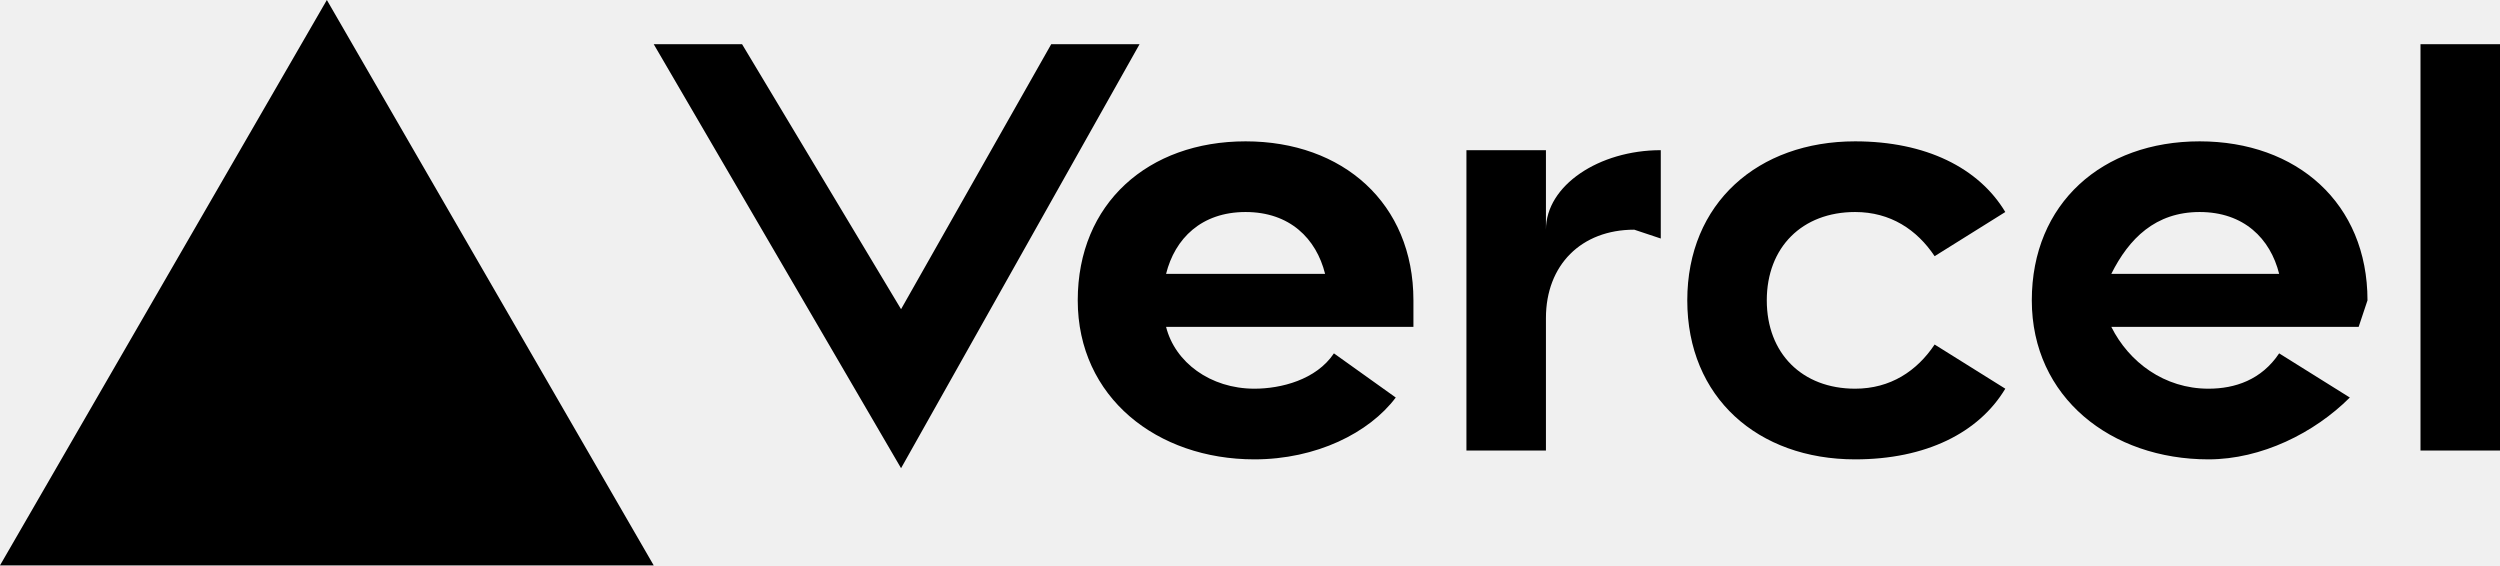
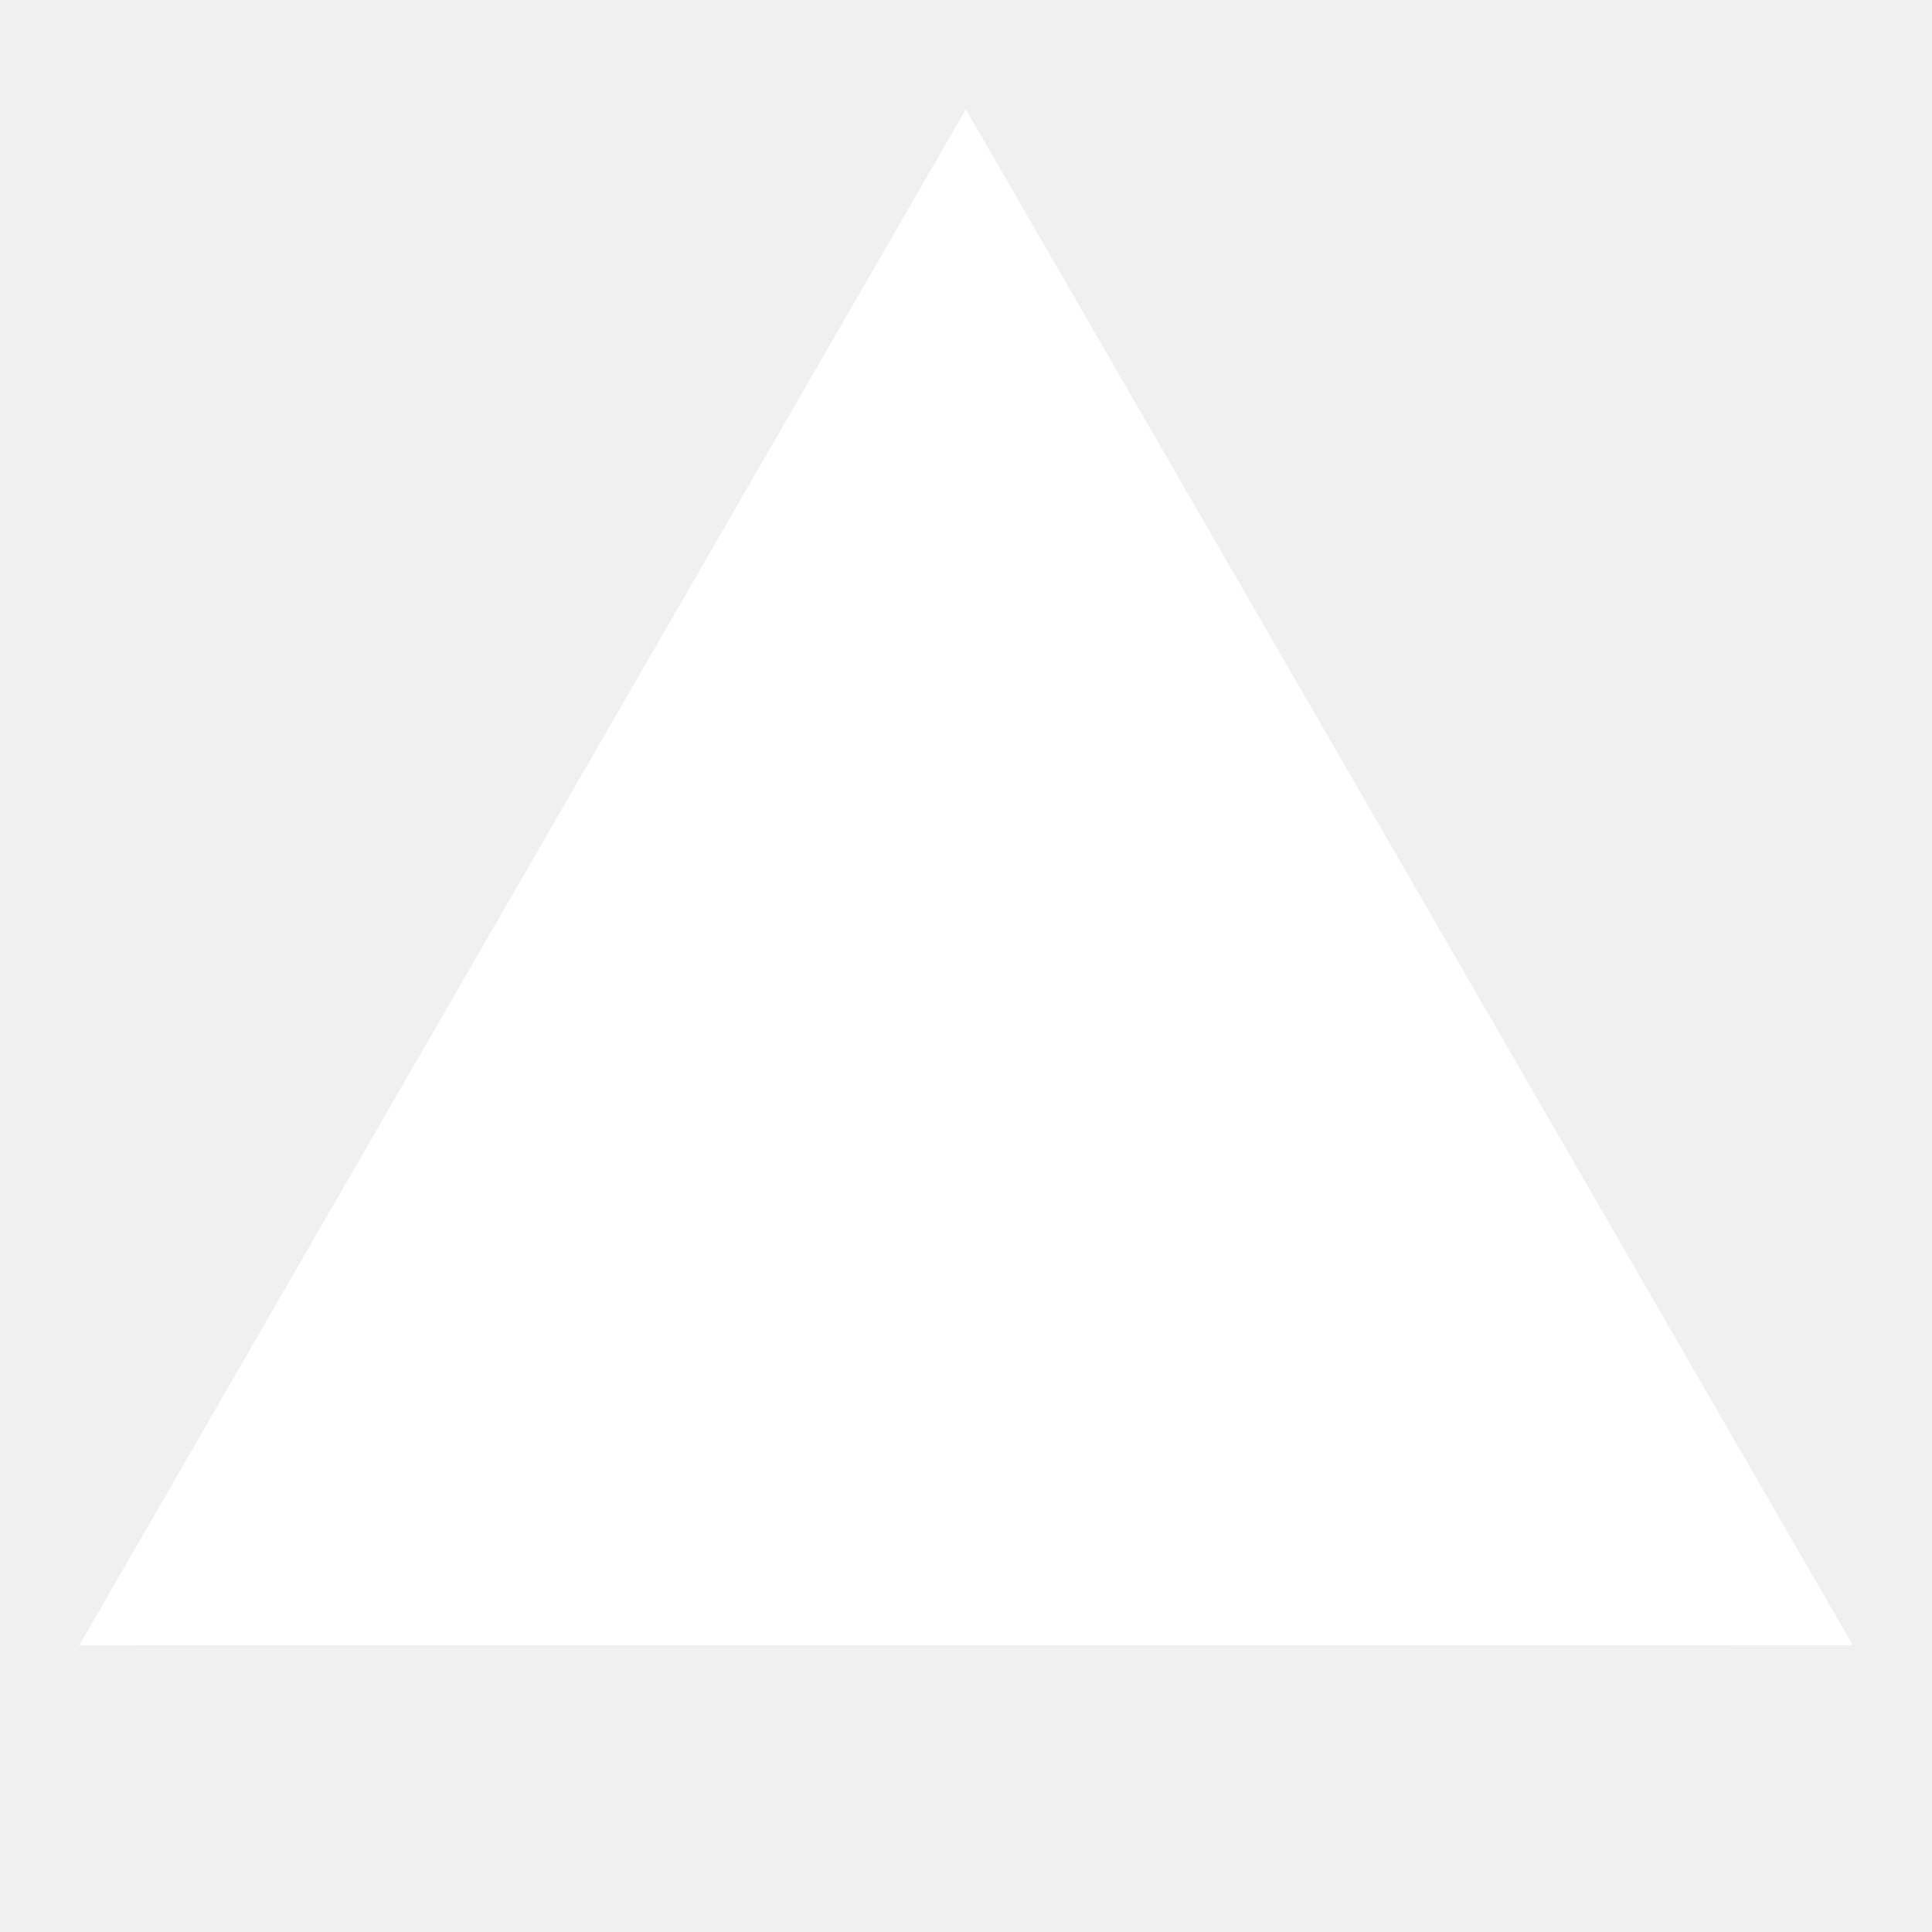
- <svg xmlns="http://www.w3.org/2000/svg" fill="none" viewBox="0 0 283 64">
-   <path fill="black" d="M141 16c-11 0-19 7-19 18s9 18 20 18c7 0 13-3 16-7l-7-5c-2 3-6 4-9 4-5 0-9-3-10-7h28v-3c0-11-8-18-19-18zm-9 15c1-4 4-7 9-7s8 3 9 7h-18zm117-15c-11 0-19 7-19 18s9 18 20 18c6 0 12-3 16-7l-8-5c-2 3-5 4-8 4-5 0-9-3-11-7h28l1-3c0-11-8-18-19-18zm-10 15c2-4 5-7 10-7s8 3 9 7h-19zm-39 3c0 6 4 10 10 10 4 0 7-2 9-5l8 5c-3 5-9 8-17 8-11 0-19-7-19-18s8-18 19-18c8 0 14 3 17 8l-8 5c-2-3-5-5-9-5-6 0-10 4-10 10zm83-29v46h-9V5h9zM37 0l37 64H0L37 0zm92 5-27 48L74 5h10l18 30 17-30h10zm59 12v10l-3-1c-6 0-10 4-10 10v15h-9V17h9v9c0-5 6-9 13-9z" />
+ <svg xmlns="http://www.w3.org/2000/svg" width="25" height="25" viewBox="0 0 25 25" fill="none" version="1.1" id="svg1">
+   <defs id="defs1" />
+   <path style="fill:#ffffff" id="path3" d="M 21.526,6.82 10.7,6.378 -0.126,5.937 5.669,-3.218 l 5.796,-9.155 5.031,9.597 z" transform="matrix(1.058165,-0.04328909,0.04328909,1.058165,0.9017458,15.00336)" />
</svg>
